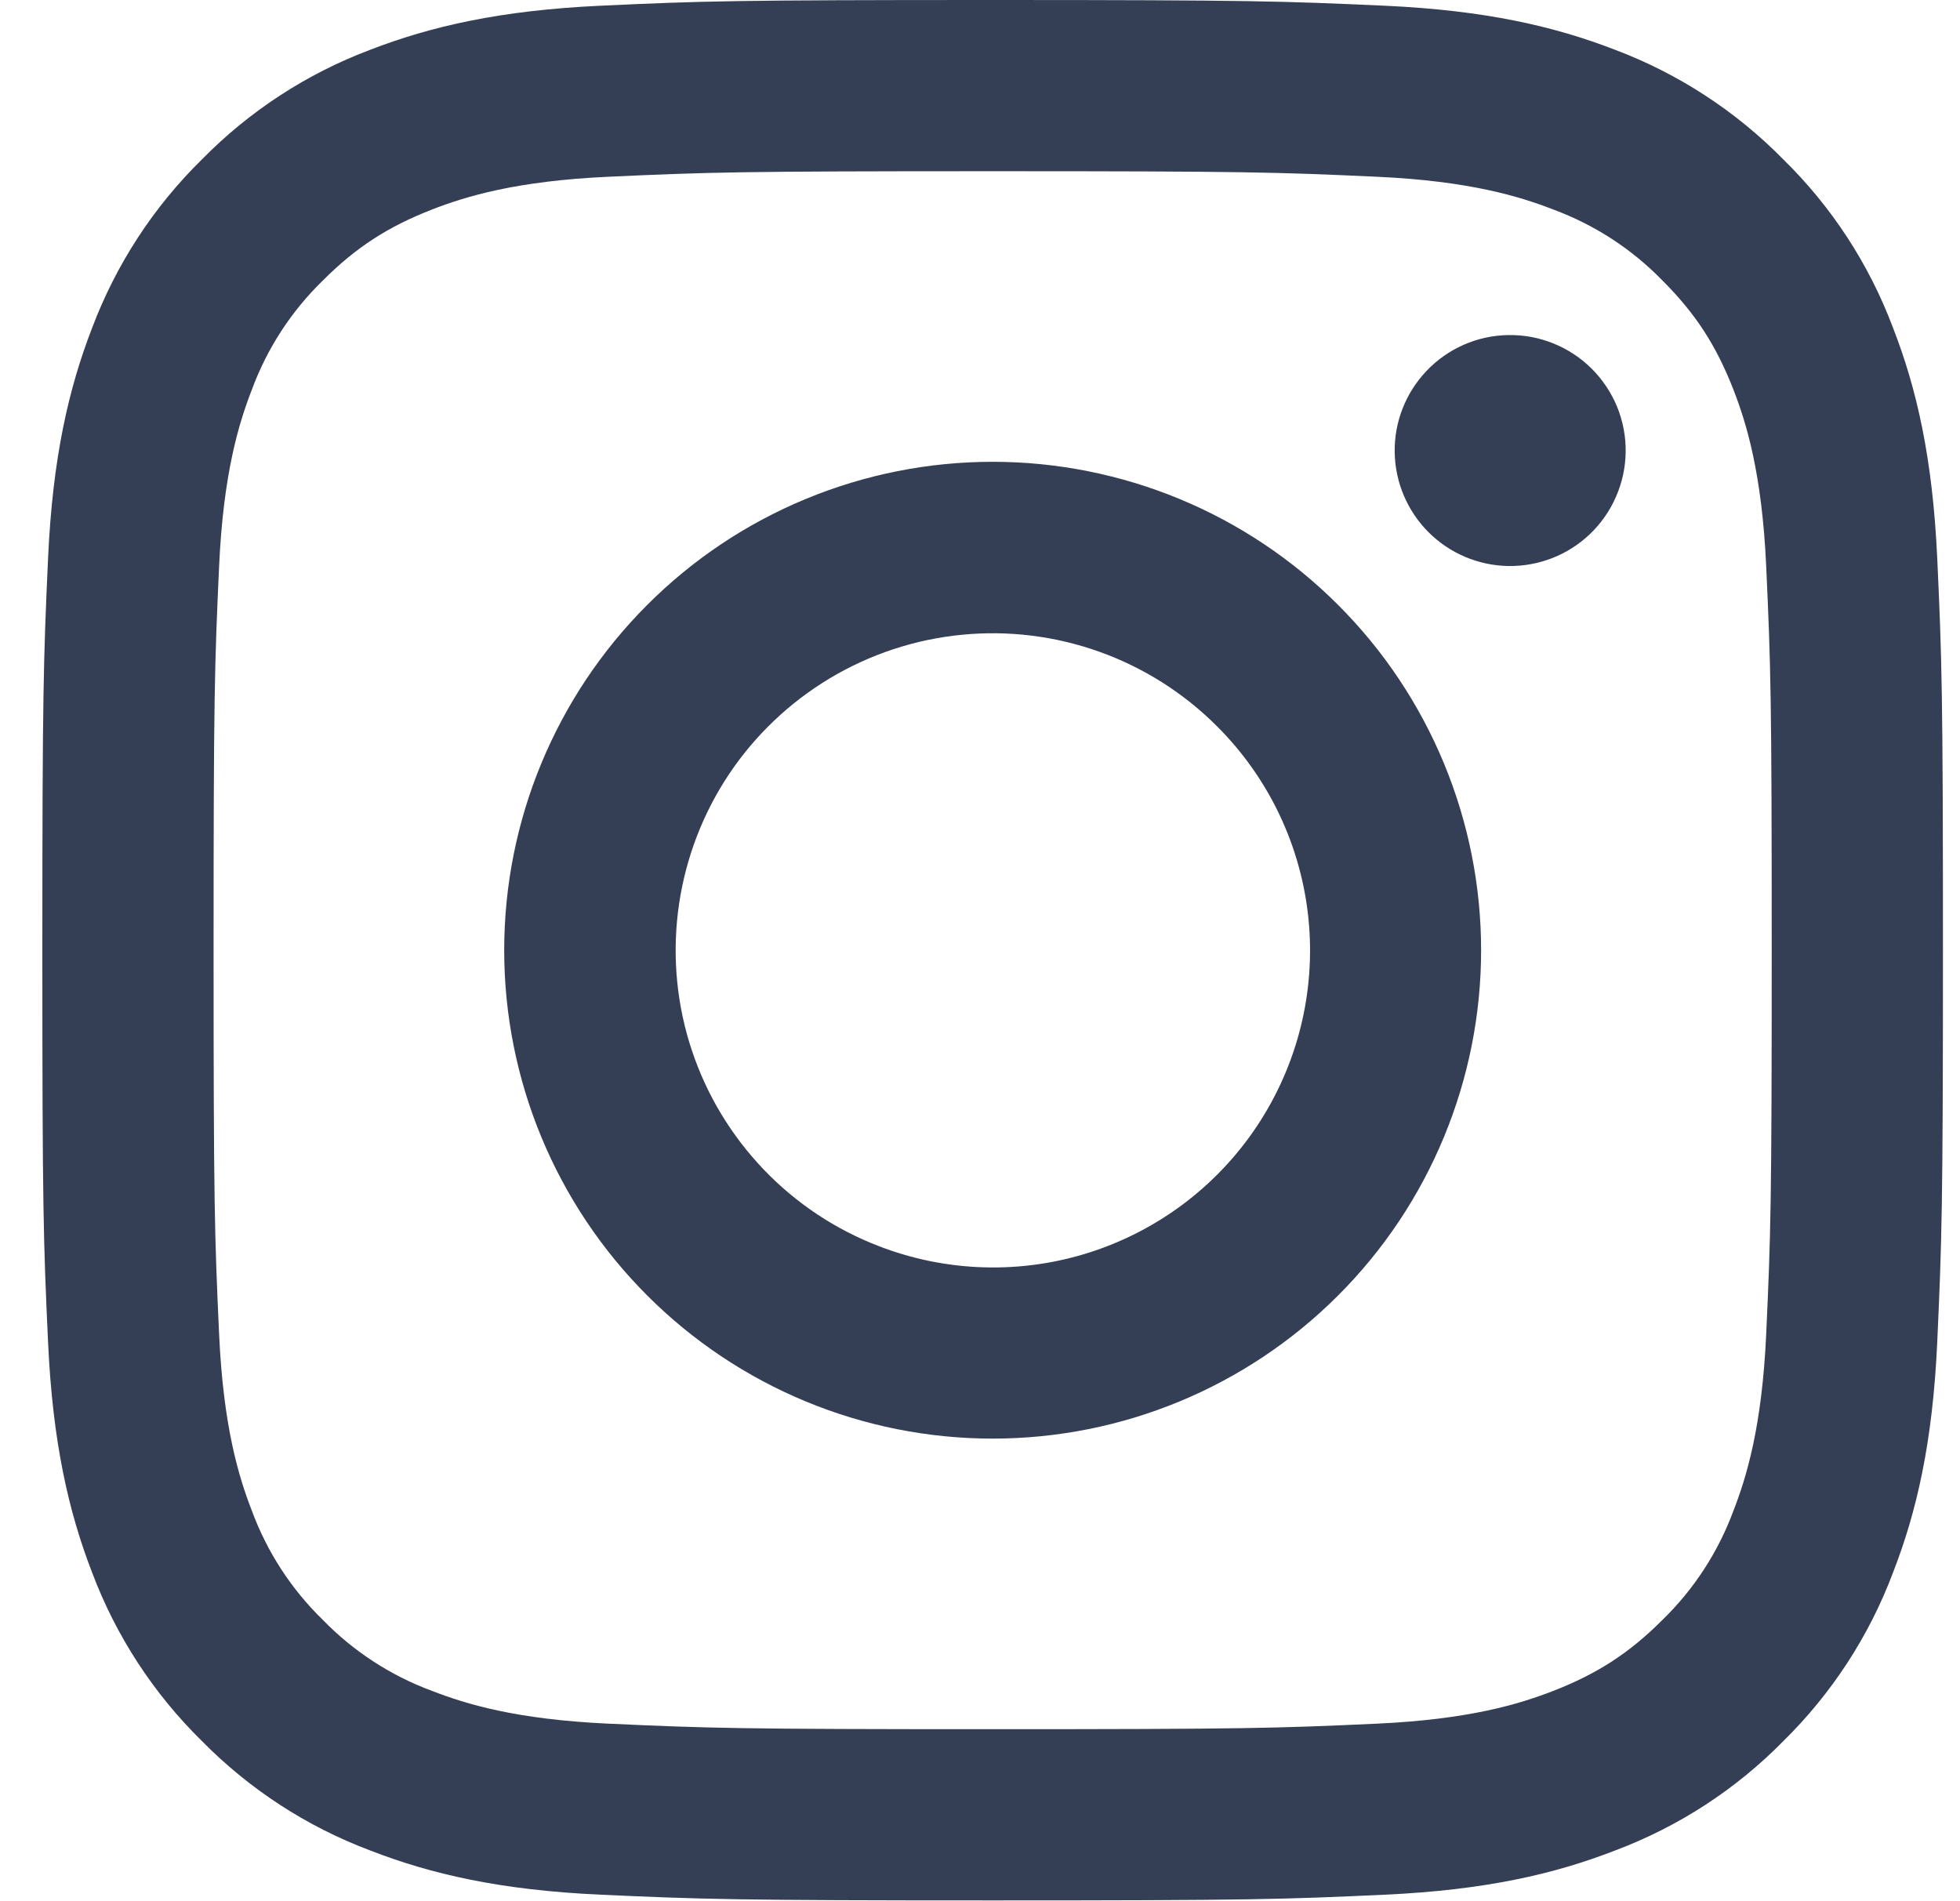
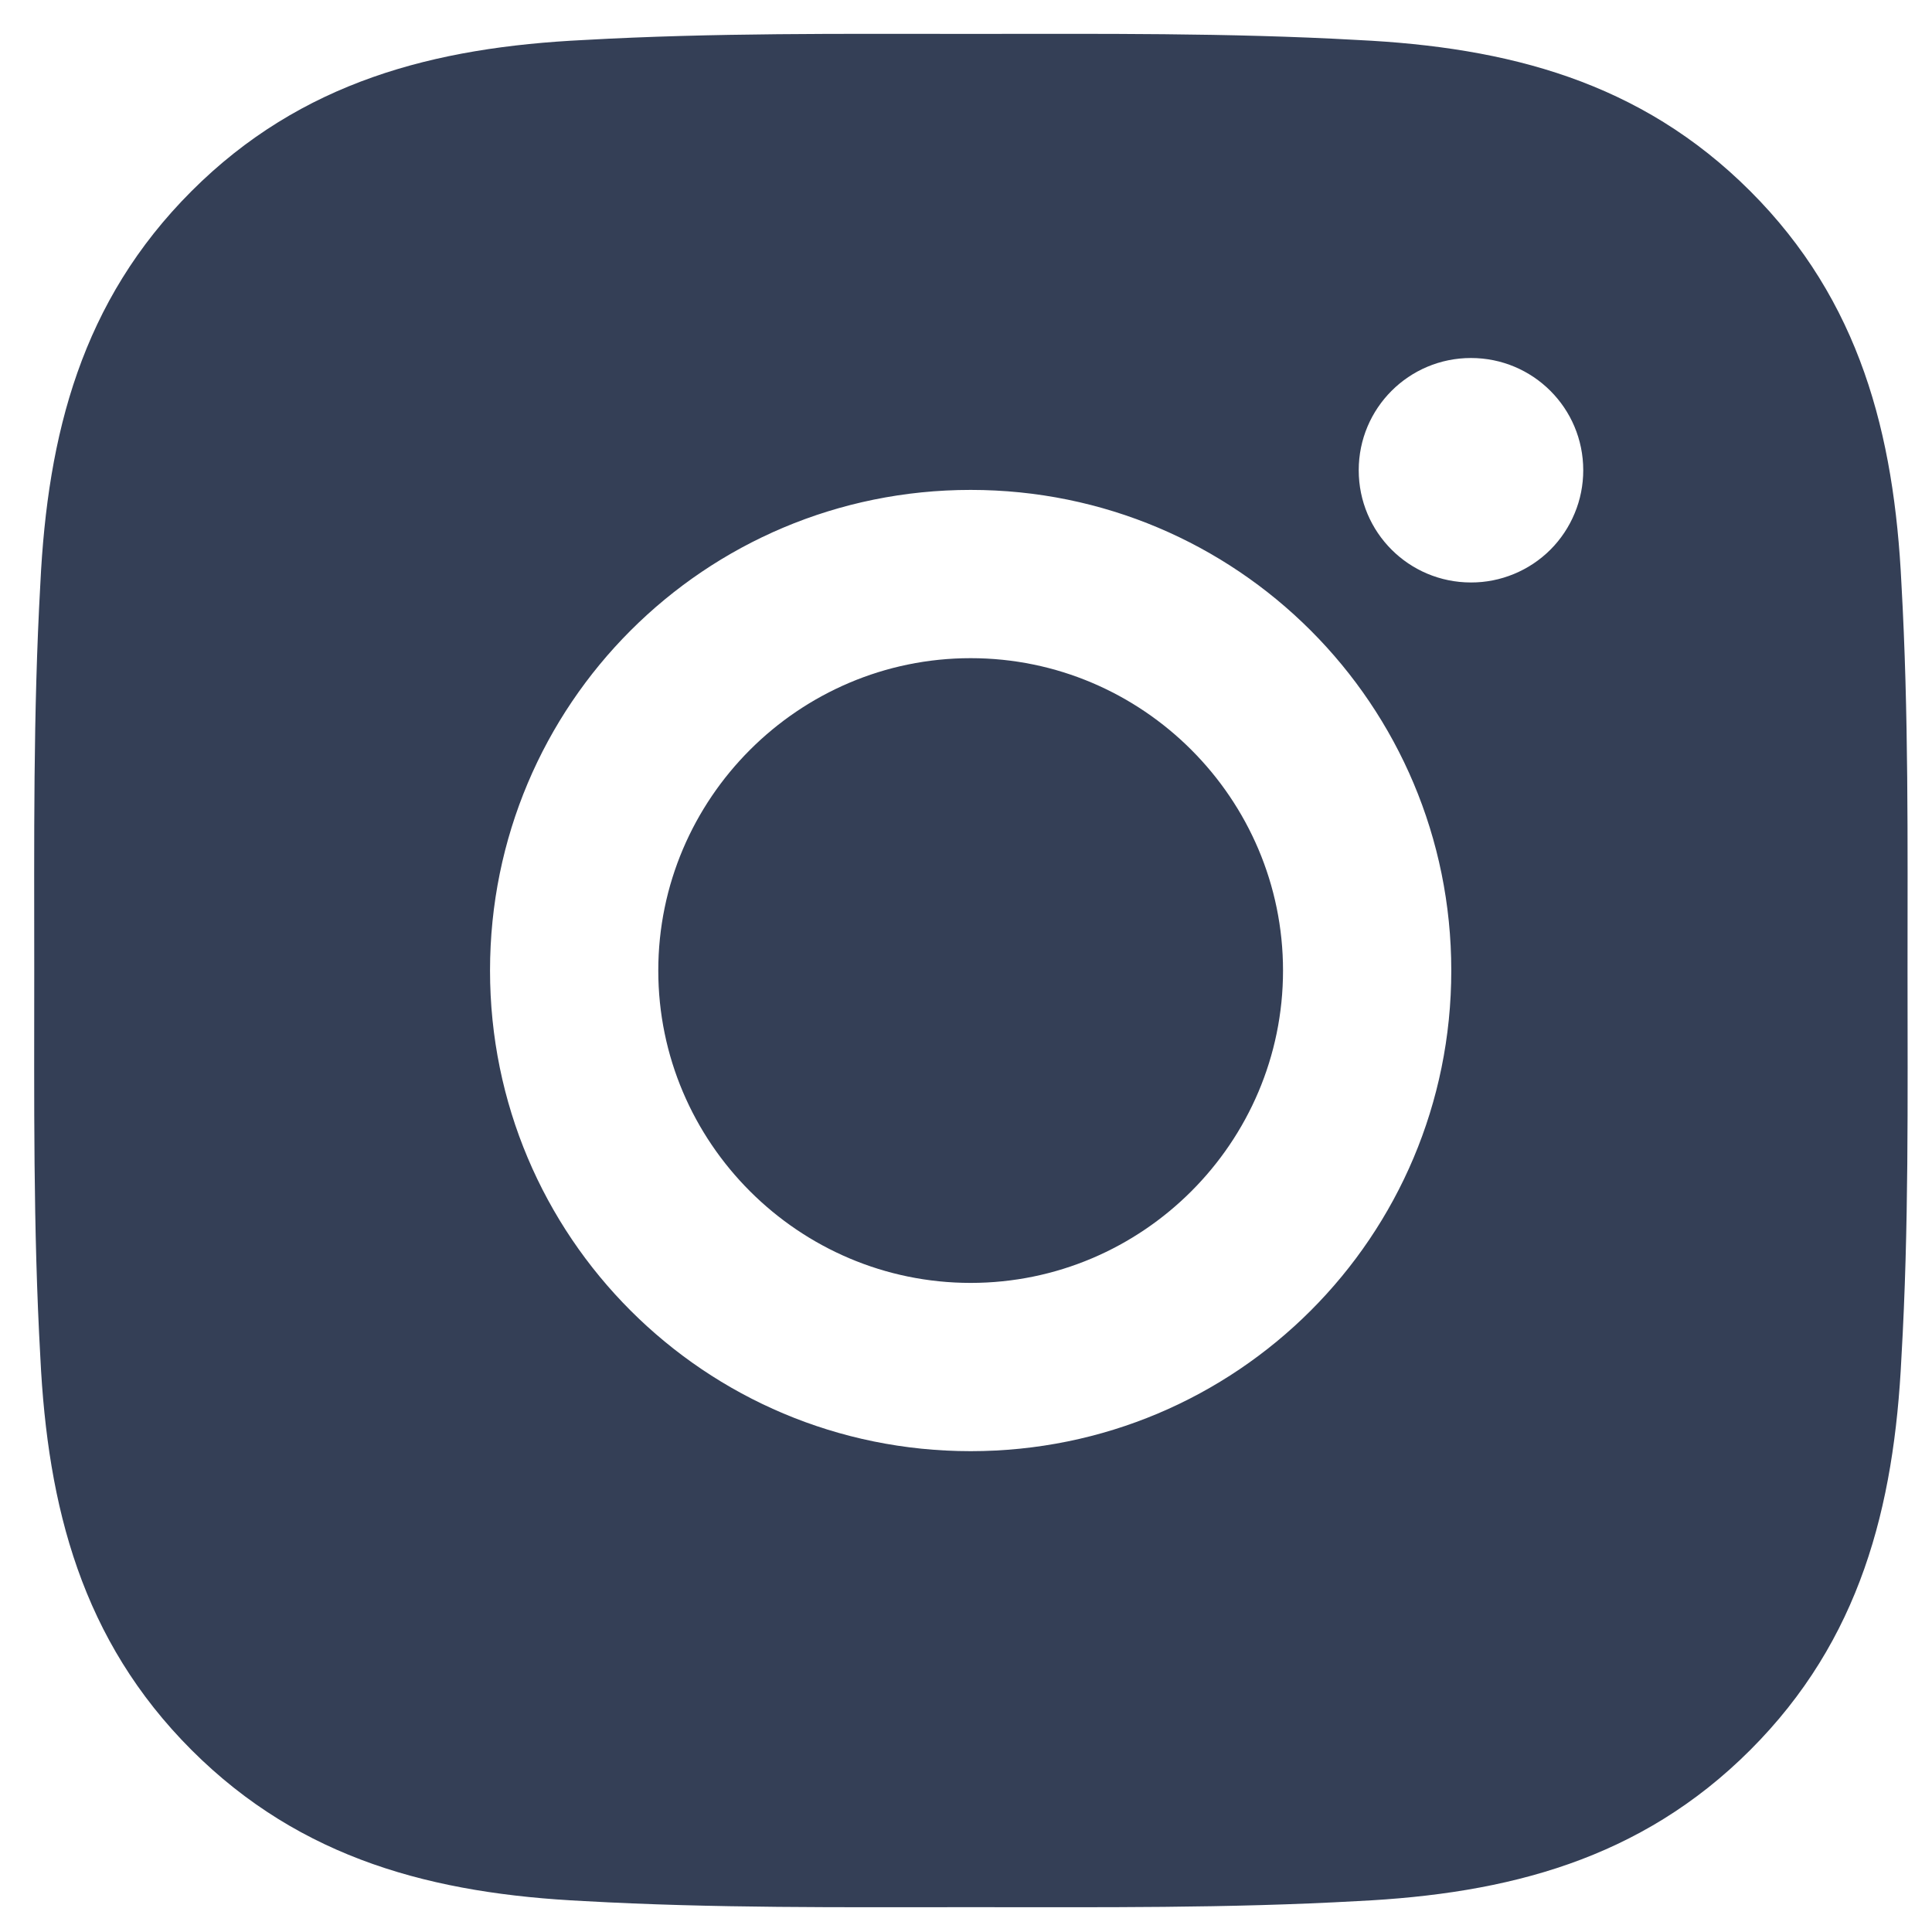
- <svg xmlns="http://www.w3.org/2000/svg" width="33" height="32" viewBox="0 0 33 32" fill="none">
-   <path fill-rule="evenodd" clip-rule="evenodd" d="M10.117 0.096C11.823 0.017 12.367 0 16.713 0C21.059 0 21.603 0.019 23.308 0.096C25.012 0.173 26.176 0.445 27.194 0.839C28.261 1.242 29.228 1.872 30.028 2.687C30.842 3.485 31.471 4.451 31.872 5.519C32.268 6.537 32.538 7.7 32.617 9.402C32.695 11.111 32.713 11.655 32.713 16C32.713 20.346 32.694 20.89 32.617 22.596C32.54 24.298 32.268 25.462 31.872 26.48C31.471 27.548 30.841 28.515 30.028 29.315C29.228 30.13 28.261 30.758 27.194 31.159C26.176 31.555 25.012 31.826 23.311 31.904C21.603 31.983 21.059 32 16.713 32C12.367 32 11.823 31.981 10.117 31.904C8.415 31.827 7.251 31.555 6.233 31.159C5.165 30.758 4.198 30.128 3.398 29.315C2.584 28.516 1.954 27.549 1.552 26.482C1.158 25.463 0.887 24.3 0.809 22.598C0.73 20.889 0.713 20.345 0.713 16C0.713 11.654 0.732 11.11 0.809 9.405C0.886 7.7 1.158 6.537 1.552 5.519C1.955 4.451 2.585 3.484 3.399 2.685C4.198 1.871 5.164 1.241 6.231 0.839C7.25 0.445 8.413 0.175 10.115 0.096H10.117ZM23.178 2.976C21.491 2.899 20.985 2.883 16.713 2.883C12.441 2.883 11.935 2.899 10.247 2.976C8.687 3.047 7.84 3.308 7.276 3.527C6.53 3.818 5.996 4.163 5.436 4.723C4.905 5.239 4.496 5.868 4.24 6.563C4.021 7.127 3.76 7.974 3.689 9.535C3.612 11.222 3.596 11.728 3.596 16C3.596 20.272 3.612 20.778 3.689 22.465C3.76 24.026 4.021 24.873 4.24 25.437C4.496 26.131 4.905 26.761 5.436 27.277C5.952 27.808 6.582 28.217 7.276 28.473C7.84 28.692 8.687 28.953 10.247 29.024C11.935 29.101 12.439 29.117 16.713 29.117C20.986 29.117 21.491 29.101 23.178 29.024C24.739 28.953 25.586 28.692 26.15 28.473C26.896 28.182 27.43 27.837 27.99 27.277C28.521 26.761 28.93 26.131 29.186 25.437C29.405 24.873 29.666 24.026 29.737 22.465C29.814 20.778 29.83 20.272 29.83 16C29.83 11.728 29.814 11.222 29.737 9.535C29.666 7.974 29.405 7.127 29.186 6.563C28.895 5.817 28.55 5.283 27.99 4.723C27.474 4.192 26.845 3.784 26.15 3.527C25.586 3.308 24.739 3.047 23.178 2.976ZM14.669 20.932C15.811 21.407 17.081 21.472 18.265 21.114C19.448 20.756 20.471 19.998 21.157 18.971C21.844 17.943 22.153 16.708 22.031 15.478C21.909 14.248 21.363 13.098 20.487 12.226C19.929 11.668 19.254 11.241 18.511 10.975C17.768 10.709 16.975 10.611 16.19 10.689C15.405 10.766 14.646 11.017 13.969 11.423C13.293 11.829 12.714 12.379 12.275 13.035C11.837 13.692 11.55 14.437 11.434 15.217C11.318 15.998 11.376 16.795 11.605 17.55C11.834 18.305 12.228 19 12.758 19.585C13.287 20.17 13.94 20.63 14.669 20.932ZM10.898 10.185C11.661 9.421 12.568 8.815 13.566 8.402C14.563 7.989 15.633 7.776 16.713 7.776C17.793 7.776 18.862 7.989 19.86 8.402C20.858 8.815 21.765 9.421 22.528 10.185C23.292 10.948 23.898 11.855 24.311 12.853C24.724 13.851 24.937 14.92 24.937 16C24.937 17.08 24.724 18.149 24.311 19.147C23.898 20.145 23.292 21.052 22.528 21.815C20.986 23.358 18.894 24.224 16.713 24.224C14.532 24.224 12.44 23.358 10.898 21.815C9.355 20.273 8.489 18.181 8.489 16C8.489 13.819 9.355 11.727 10.898 10.185ZM26.761 9.001C26.95 8.822 27.102 8.608 27.206 8.369C27.311 8.131 27.367 7.875 27.371 7.614C27.375 7.354 27.326 7.096 27.229 6.855C27.131 6.614 26.985 6.395 26.802 6.211C26.618 6.027 26.399 5.882 26.157 5.784C25.916 5.686 25.658 5.638 25.398 5.642C25.138 5.645 24.881 5.701 24.643 5.806C24.405 5.911 24.19 6.062 24.012 6.252C23.665 6.62 23.474 7.109 23.482 7.614C23.489 8.12 23.694 8.603 24.051 8.961C24.409 9.319 24.892 9.523 25.398 9.531C25.904 9.538 26.393 9.348 26.761 9.001Z" fill="#343F56" />
+ <svg xmlns="http://www.w3.org/2000/svg" width="33" height="33" viewBox="0 0 33 33" fill="none">
+   <path d="M16.58 11.242C13.642 11.242 11.244 13.64 11.244 16.578C11.244 19.516 13.642 21.913 16.58 21.913C19.518 21.913 21.915 19.516 21.915 16.578C21.915 13.64 19.518 11.242 16.58 11.242ZM32.582 16.578C32.582 14.368 32.602 12.179 32.478 9.973C32.354 7.412 31.77 5.138 29.896 3.265C28.019 1.388 25.75 0.807 23.188 0.683C20.979 0.559 18.789 0.579 16.584 0.579C14.374 0.579 12.185 0.559 9.979 0.683C7.418 0.807 5.144 1.392 3.271 3.265C1.394 5.142 0.813 7.412 0.689 9.973C0.565 12.183 0.585 14.372 0.585 16.578C0.585 18.783 0.565 20.977 0.689 23.182C0.813 25.744 1.398 28.017 3.271 29.891C5.148 31.768 7.418 32.348 9.979 32.472C12.189 32.596 14.378 32.576 16.584 32.576C18.793 32.576 20.983 32.596 23.188 32.472C25.75 32.348 28.023 31.764 29.896 29.891C31.774 28.013 32.354 25.744 32.478 23.182C32.606 20.977 32.582 18.787 32.582 16.578V16.578ZM16.58 24.787C12.037 24.787 8.37 21.121 8.37 16.578C8.37 12.035 12.037 8.368 16.58 8.368C21.123 8.368 24.789 12.035 24.789 16.578C24.789 21.121 21.123 24.787 16.58 24.787ZM25.125 9.949C24.065 9.949 23.208 9.093 23.208 8.032C23.208 6.972 24.065 6.115 25.125 6.115C26.186 6.115 27.043 6.972 27.043 8.032C27.043 8.284 26.994 8.534 26.897 8.766C26.801 8.999 26.66 9.211 26.482 9.389C26.304 9.567 26.092 9.708 25.859 9.804C25.627 9.9 25.377 9.95 25.125 9.949V9.949Z" fill="#343F56" />
</svg>
